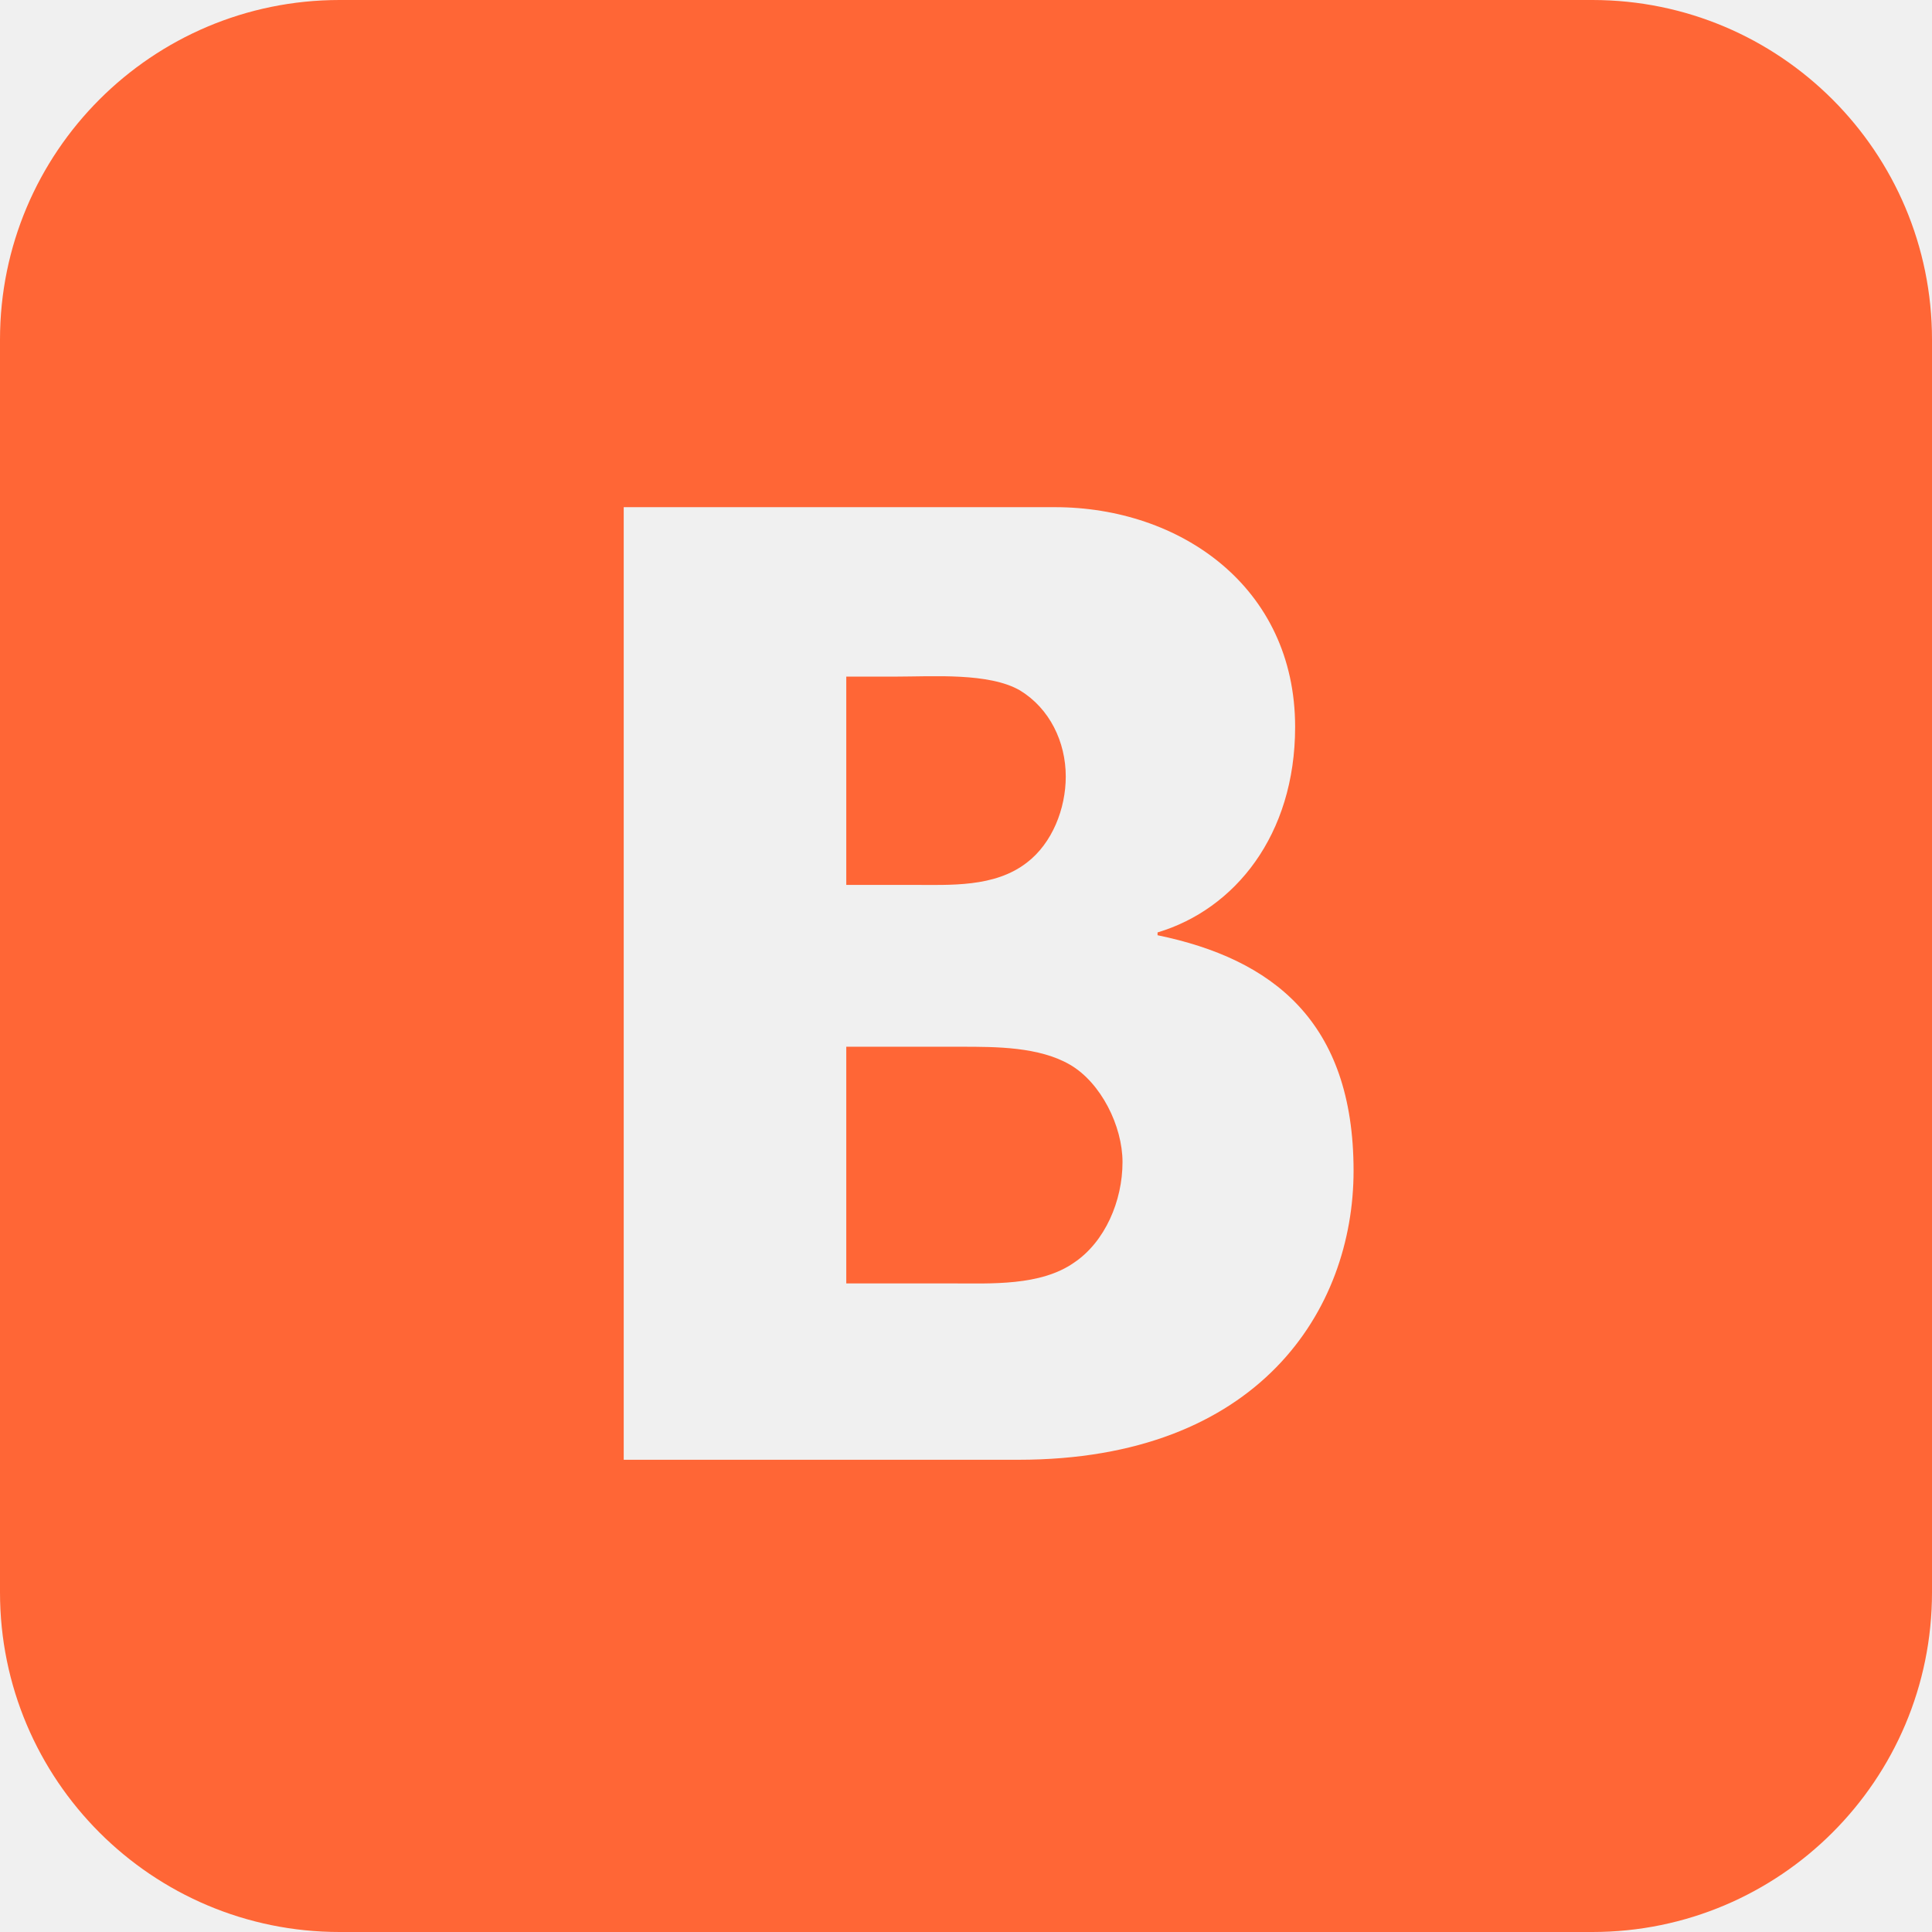
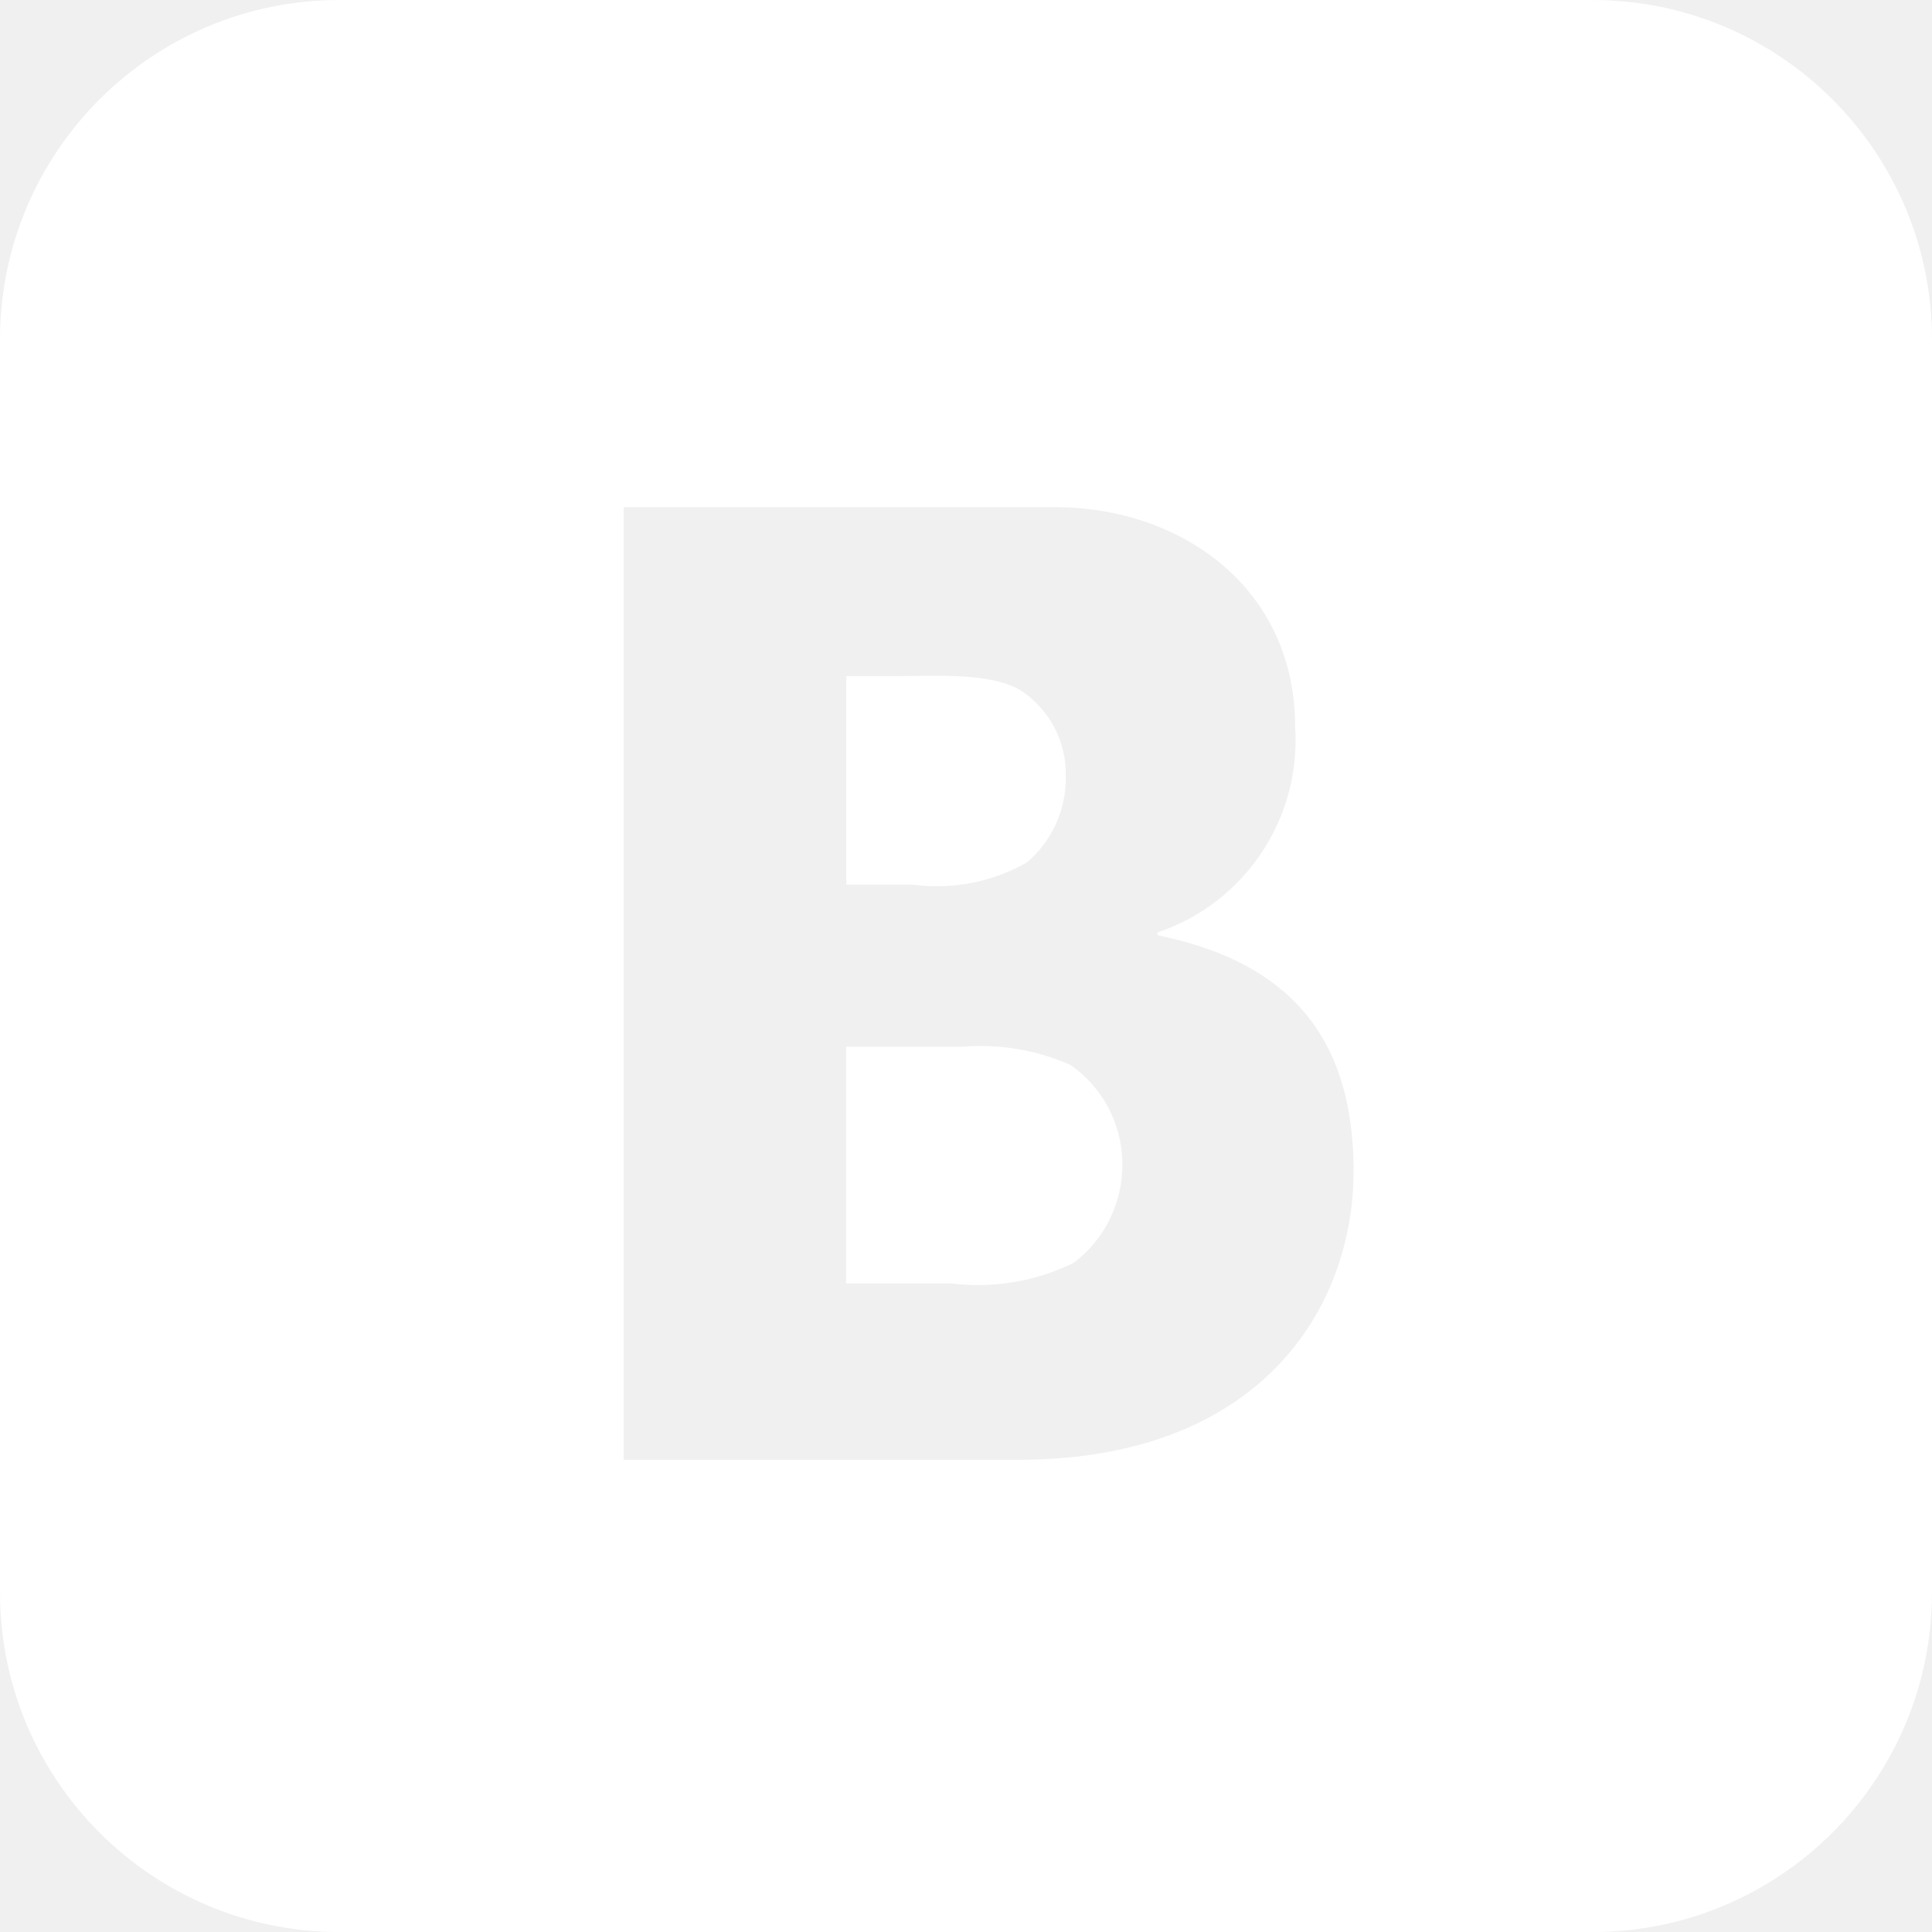
- <svg xmlns="http://www.w3.org/2000/svg" version="1.1" id="Capa_1" x="0px" y="0px" viewBox="0 0 96 96" style="enable-background:new 0 0 96 96;" xml:space="preserve" width="512px" height="512px">
-   <g>
-     <path d="M53.174,52.908c-1.539-0.896-3.678-0.896-5.416-0.896h-5.707v11.76h5.238   c1.939,0,4.412,0.139,6.084-1.035c1.535-1.033,2.404-3.061,2.404-4.992C55.777,55.951,54.709,53.805,53.174,52.908z M51.021,42.865   c1.27-0.967,1.936-2.691,1.936-4.279c0-1.725-0.801-3.381-2.27-4.277c-1.537-0.896-4.346-0.689-6.15-0.689h-2.486v10.35h3.289   C47.211,43.969,49.418,44.107,51.021,42.865z M79.125,0H16.873C7.555,0,0,7.555,0,16.875v62.25C0,88.443,7.555,96,16.873,96h62.252   C88.443,96,96,88.443,96,79.125v-62.25C96,7.555,88.443,0,79.125,0z M50.604,72.535H30.992V25.201H52.42   c6.207,0,11.934,3.951,11.934,10.92c0,5.381-3.004,9.066-6.836,10.211v0.139c5.682,1.174,9.74,4.26,9.74,11.705   C67.258,65.066,62.566,72.535,50.604,72.535z" fill="#ff6636" />
+ <svg xmlns="http://www.w3.org/2000/svg" viewBox="0 0 53.759 53.759">
+   <defs>
+     <style>.a{fill:#fff;}</style>
+   </defs>
+   <g transform="translate(0)">
+     <path class="a" d="M29.777,29.628a6.234,6.234,0,0,0-3.033-.5h-3.2v6.586h2.933a6.04,6.04,0,0,0,3.407-.58,3.418,3.418,0,0,0,1.346-2.8A3.356,3.356,0,0,0,29.777,29.628ZM28.571,24a3.062,3.062,0,0,0,1.084-2.4,2.772,2.772,0,0,0-1.271-2.4c-.861-.5-2.434-.386-3.444-.386H23.548v5.8H25.39A5.059,5.059,0,0,0,28.571,24ZM44.309,0H9.449A9.449,9.449,0,0,0,0,9.45v34.86a9.45,9.45,0,0,0,9.449,9.45H44.309a9.451,9.451,0,0,0,9.45-9.45V9.45A9.45,9.45,0,0,0,44.309,0ZM28.338,40.619H17.355V14.112h12c3.476,0,6.683,2.213,6.683,6.115a5.64,5.64,0,0,1-3.828,5.718v.078c3.182.657,5.454,2.386,5.454,6.555C37.664,36.436,35.036,40.619,28.338,40.619Z" />
  </g>
-   <g>
- </g>
-   <g>
- </g>
-   <g>
- </g>
-   <g>
- </g>
-   <g>
- </g>
-   <g>
- </g>
-   <g>
- </g>
-   <g>
- </g>
-   <g>
- </g>
-   <g>
- </g>
-   <g>
- </g>
-   <g>
- </g>
-   <g>
- </g>
-   <g>
- </g>
-   <g>
- </g>
</svg>
